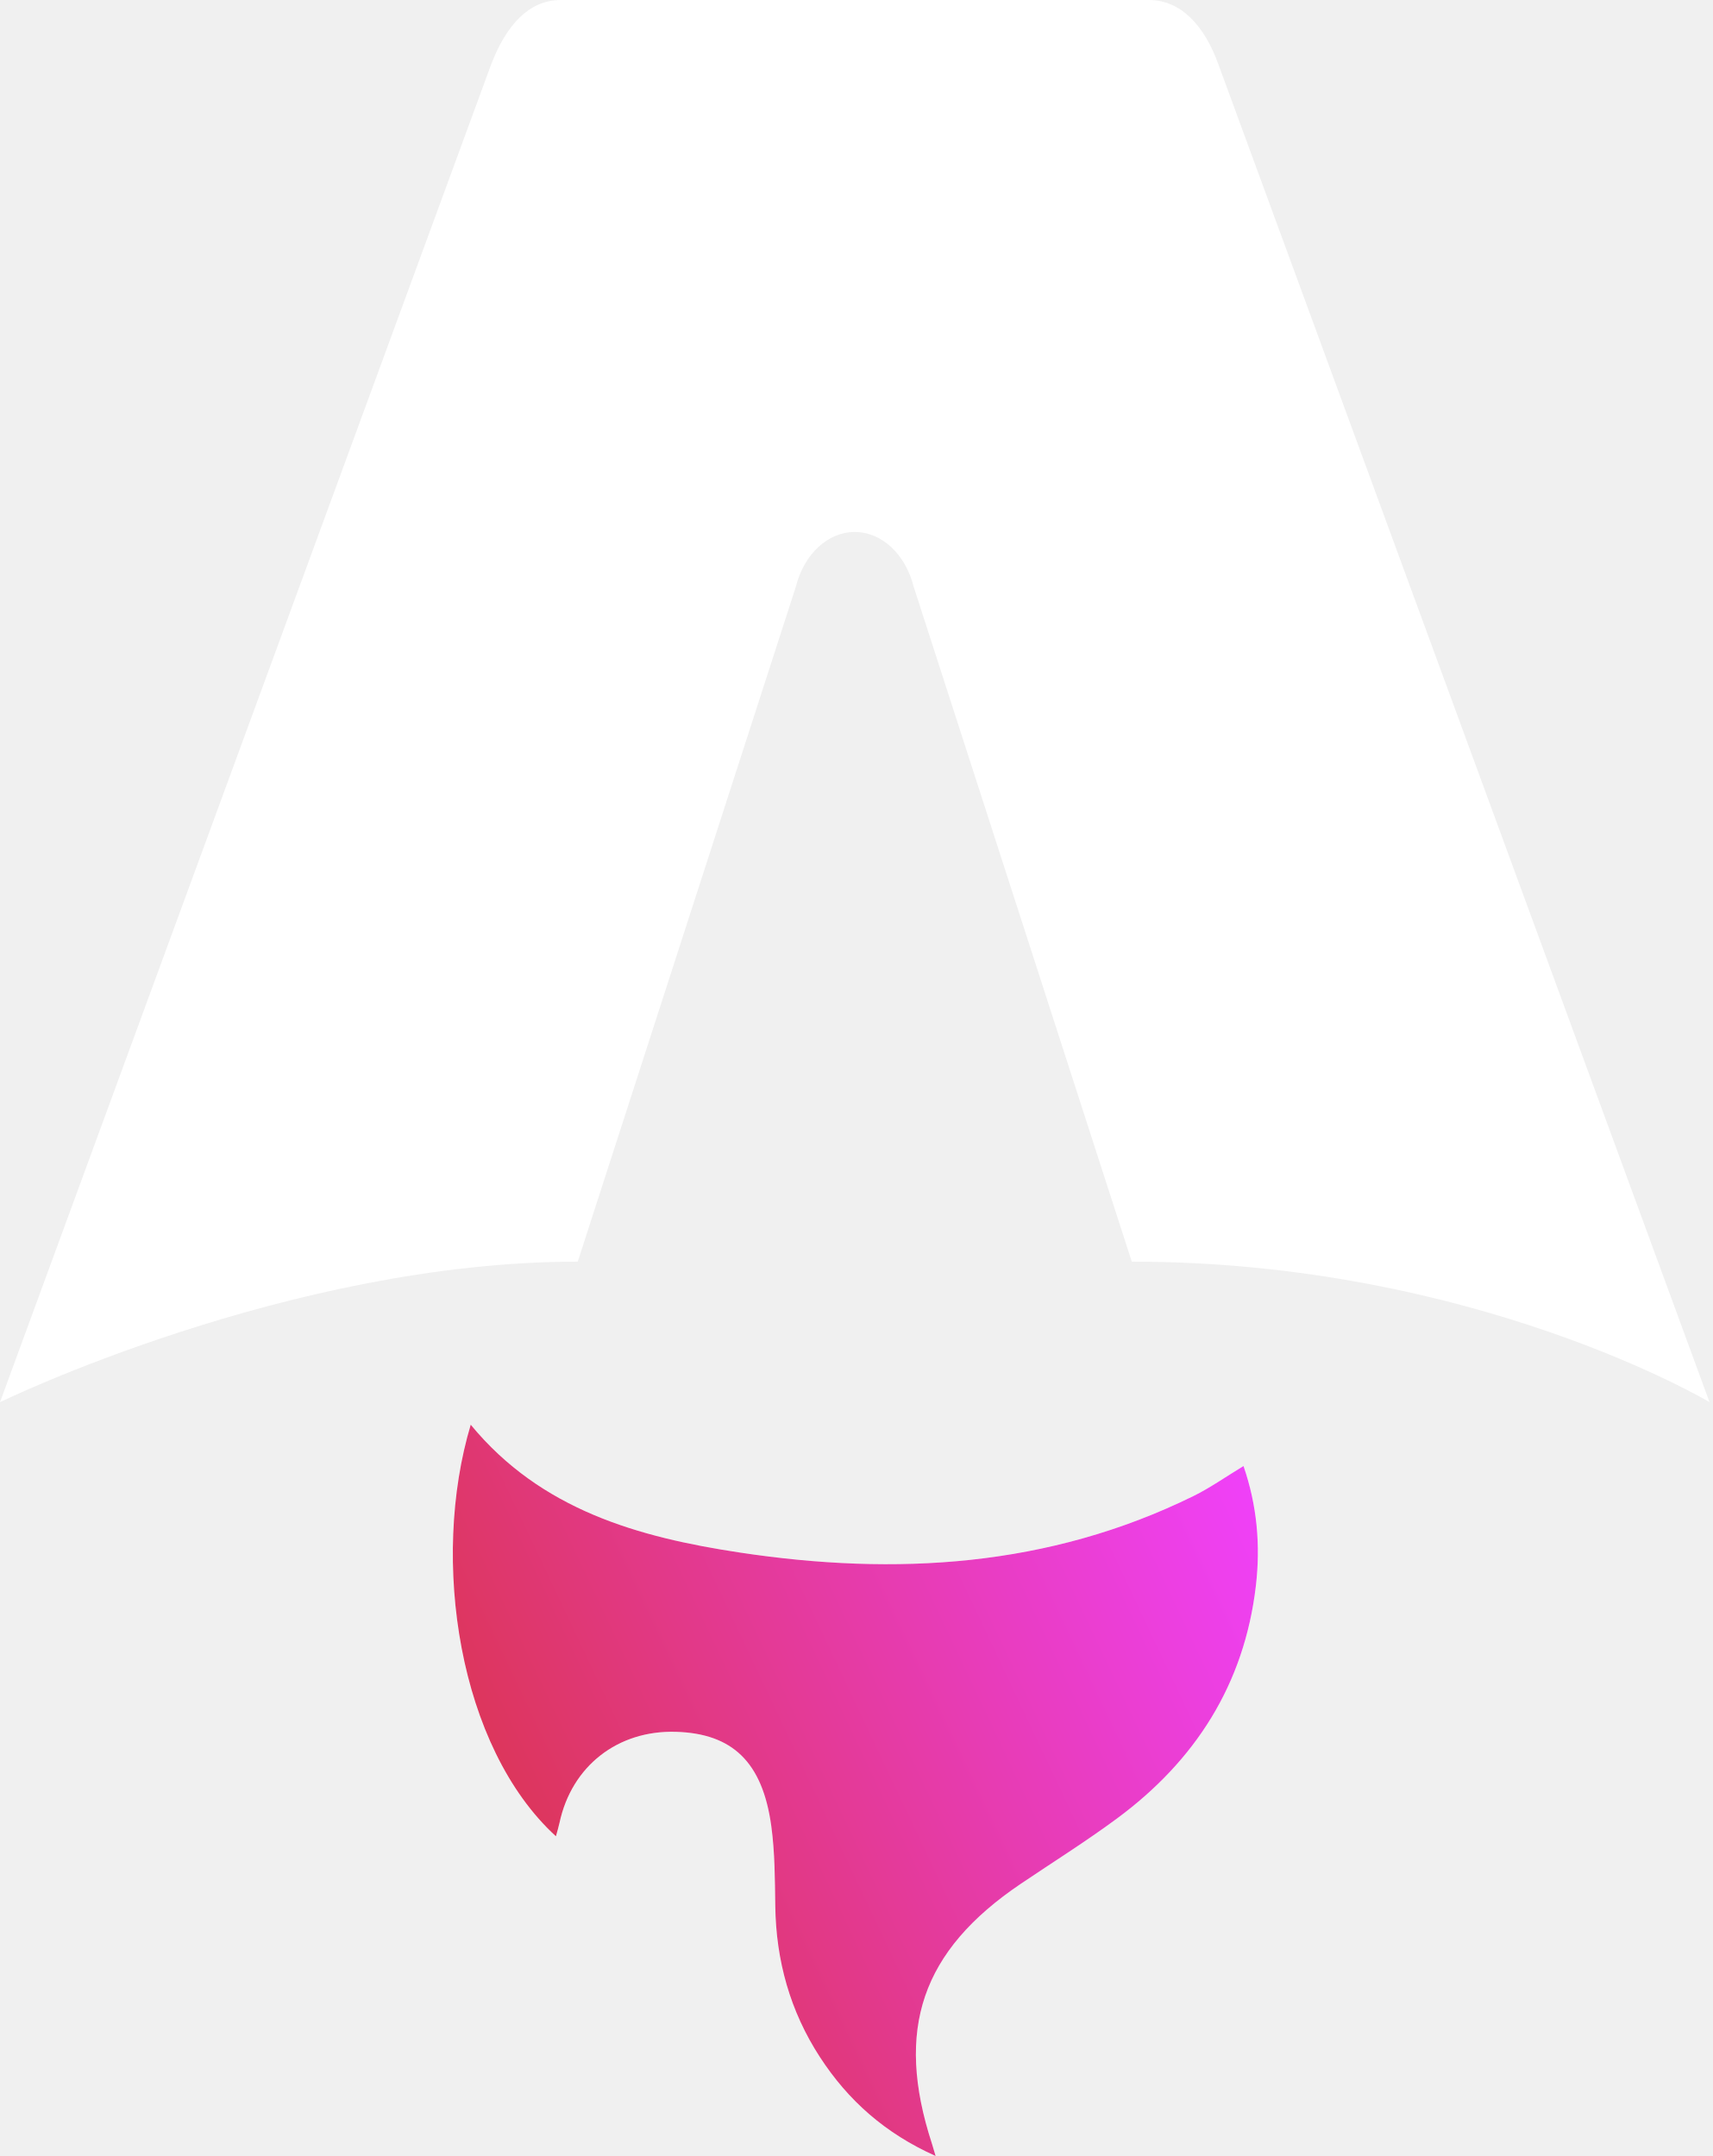
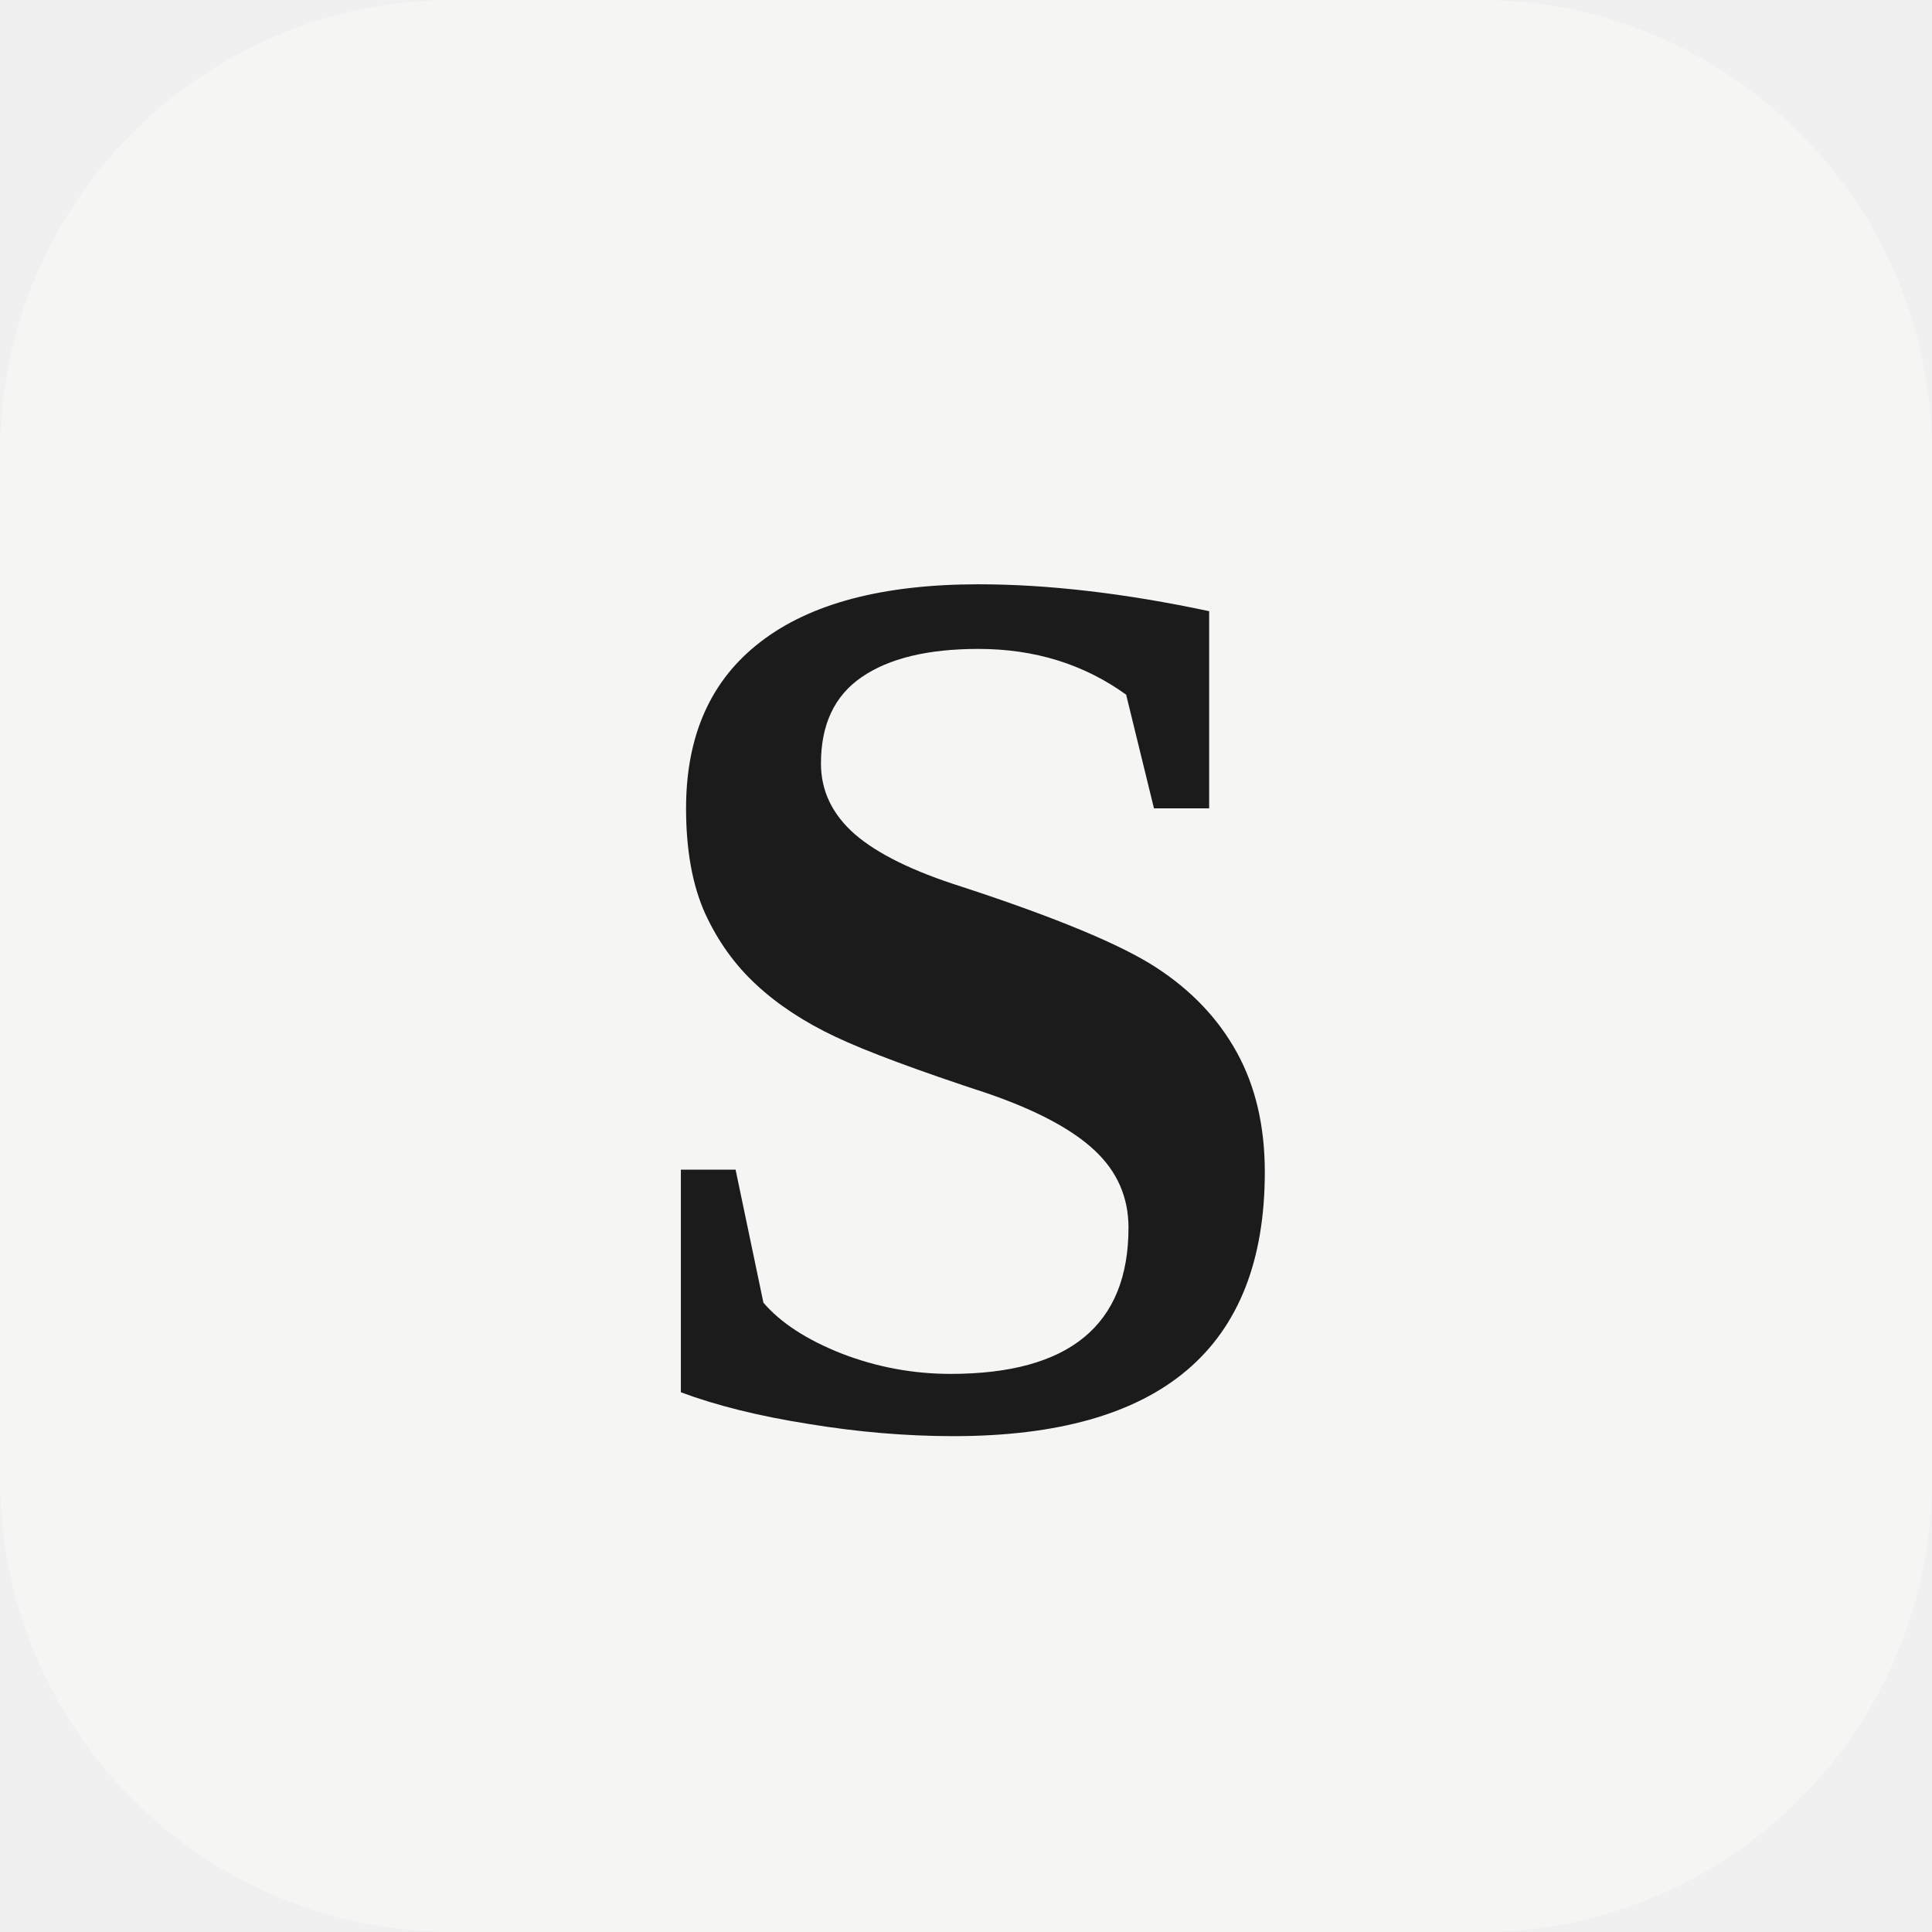
- <svg xmlns="http://www.w3.org/2000/svg" width="85" height="107" viewBox="0 0 85 107" fill="none">
-   <path fill="white" d="M27.589 91.136C22.756 86.718 21.344 77.433 23.358 70.707C26.85 74.948 31.689 76.291 36.7 77.05C44.438 78.22 52.036 77.782 59.223 74.246C60.045 73.841 60.805 73.303 61.704 72.757C62.378 74.714 62.553 76.689 62.318 78.7C61.745 83.596 59.309 87.378 55.433 90.245C53.883 91.392 52.244 92.417 50.643 93.498C45.726 96.821 44.396 100.718 46.243 106.386C46.287 106.525 46.327 106.663 46.426 107C43.916 105.876 42.082 104.24 40.684 102.089C39.209 99.819 38.507 97.308 38.47 94.591C38.451 93.269 38.451 91.934 38.273 90.631C37.839 87.453 36.347 86.03 33.536 85.948C30.652 85.864 28.37 87.647 27.765 90.455C27.719 90.671 27.652 90.884 27.585 91.134L27.589 91.136Z" />
-   <path fill="url(#paint0_linear_1_59)" d="M27.589 91.136C22.756 86.718 21.344 77.433 23.358 70.707C26.85 74.948 31.689 76.291 36.7 77.05C44.438 78.22 52.036 77.782 59.223 74.246C60.045 73.841 60.805 73.303 61.704 72.757C62.378 74.714 62.553 76.689 62.318 78.7C61.745 83.596 59.309 87.378 55.433 90.245C53.883 91.392 52.244 92.417 50.643 93.498C45.726 96.821 44.396 100.718 46.243 106.386C46.287 106.525 46.327 106.663 46.426 107C43.916 105.876 42.082 104.24 40.684 102.089C39.209 99.819 38.507 97.308 38.47 94.591C38.451 93.269 38.451 91.934 38.273 90.631C37.839 87.453 36.347 86.03 33.536 85.948C30.652 85.864 28.37 87.647 27.765 90.455C27.719 90.671 27.652 90.884 27.585 91.134L27.589 91.136Z" />
-   <path fill="white" d="M0 69.587C0 69.587 14.314 62.614 28.668 62.614L39.49 29.12C39.895 27.501 41.078 26.4 42.414 26.4C43.749 26.4 44.932 27.501 45.338 29.12L56.16 62.614C73.16 62.614 84.828 69.587 84.828 69.587C84.828 69.587 60.514 3.352 60.467 3.219C59.769 1.261 58.591 0 57.003 0H27.827C26.239 0 25.109 1.261 24.363 3.219C24.311 3.35 0 69.587 0 69.587Z" />
-   <defs>
-     <linearGradient id="paint0_linear_1_59" x1="22.47" y1="107" x2="69.145" y2="84.947" gradientUnits="userSpaceOnUse">
-       <stop stop-color="#D83333" />
-       <stop offset="1" stop-color="#F041FF" />
-     </linearGradient>
-   </defs>
+ <svg xmlns="http://www.w3.org/2000/svg" width="64" height="64" viewBox="0 0 64 64" fill="none">
+   <rect width="64" height="64" rx="15" fill="#f5f5f3" />
+   <text x="32" y="33" text-anchor="middle" dominant-baseline="central" font-family="Georgia, 'Times New Roman', serif" font-size="42" font-weight="600" fill="#1b1b1b">S</text>
</svg>
